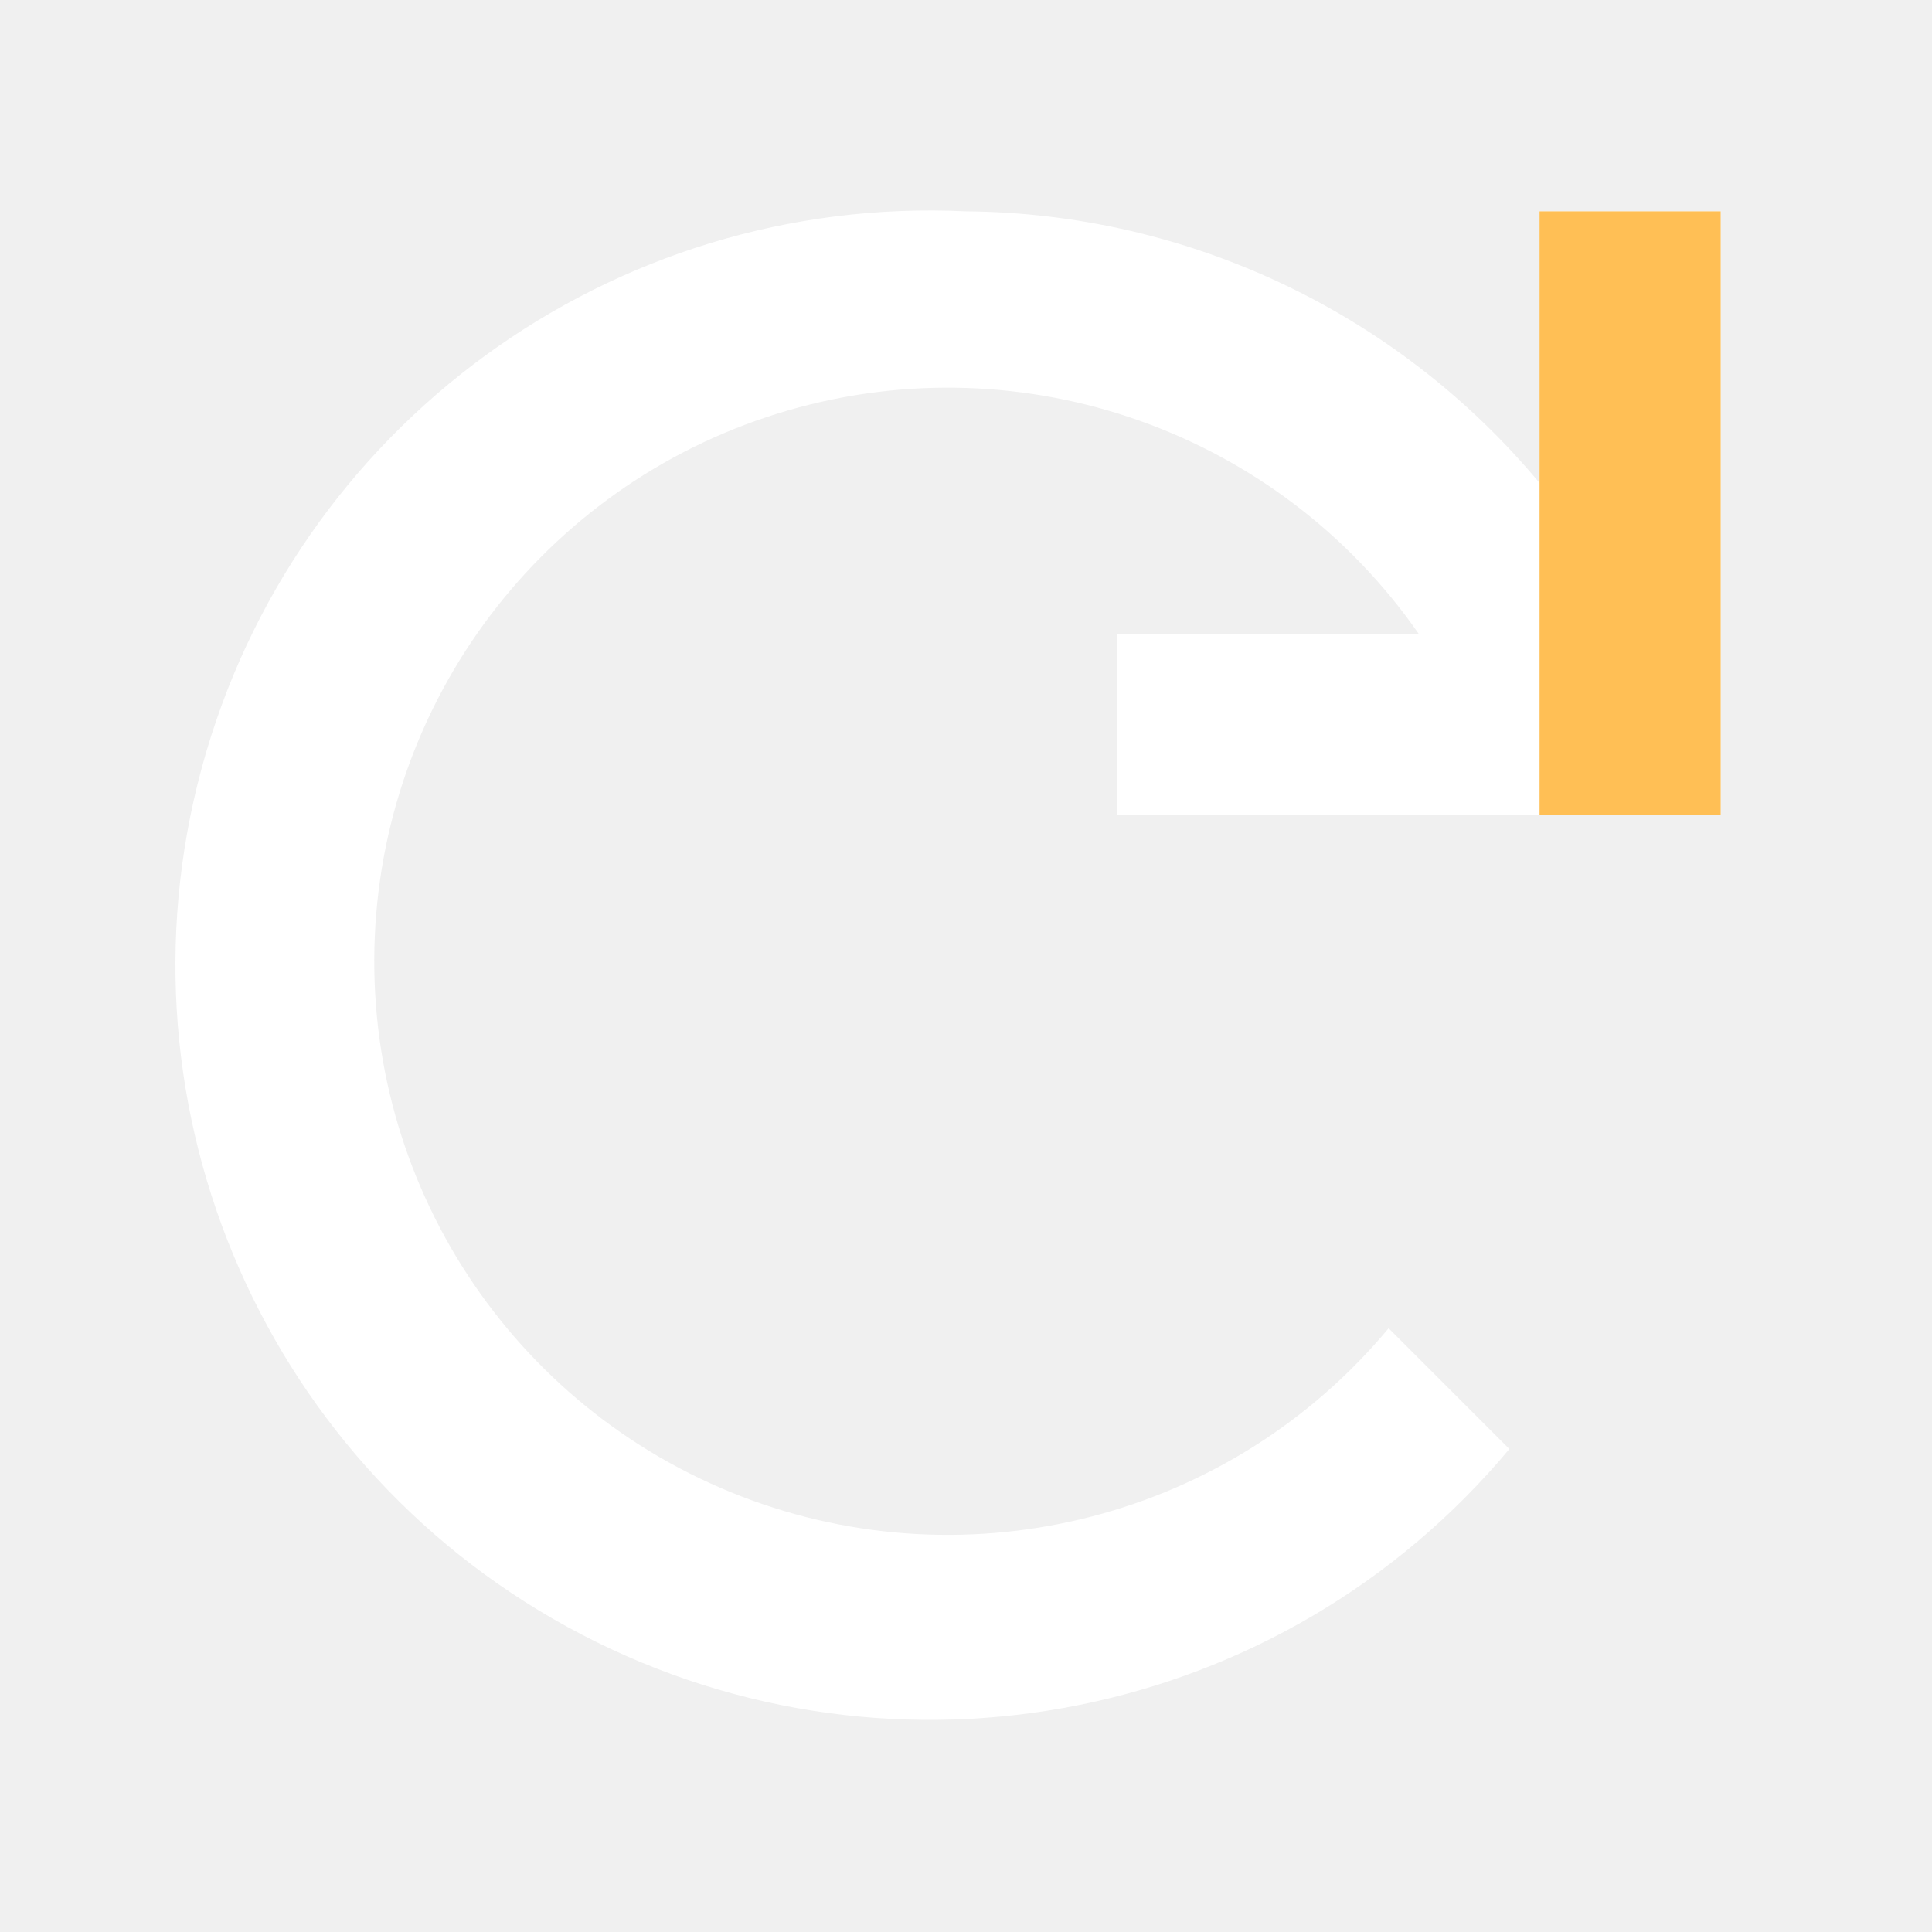
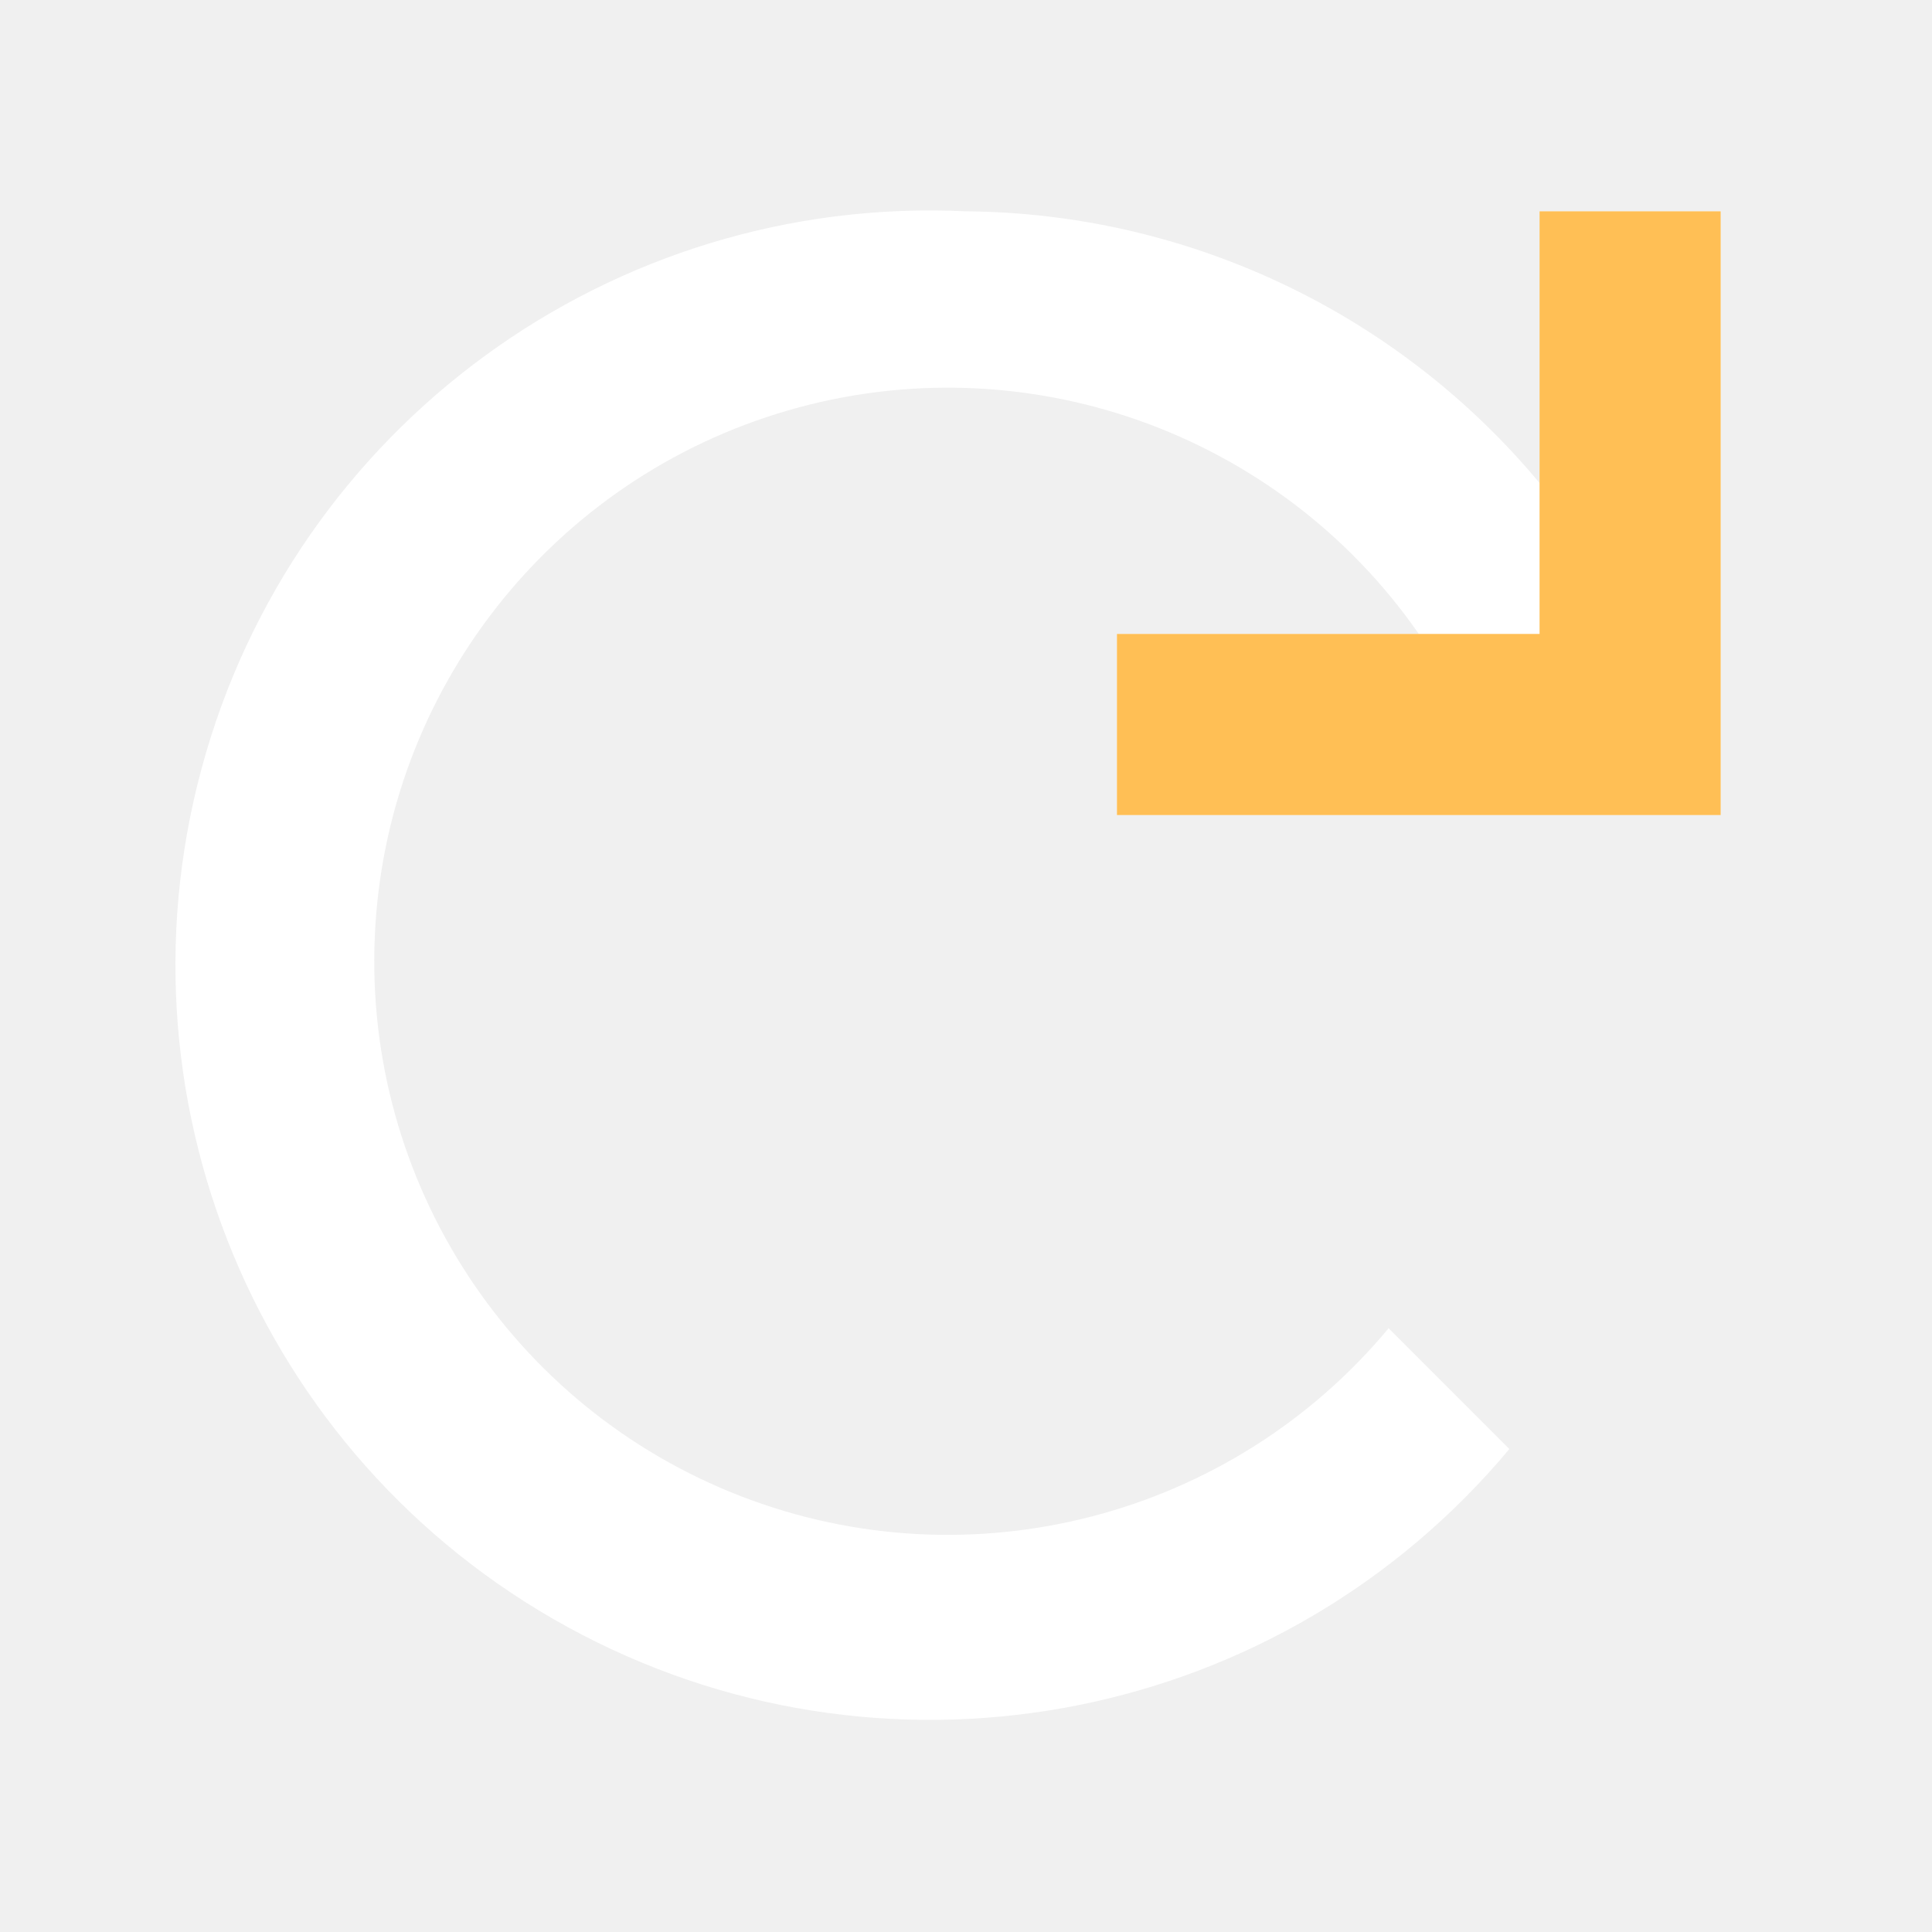
<svg xmlns="http://www.w3.org/2000/svg" viewBox="0 0 64 64">
  <path fill="#fff" d="M32 7a25 25 0 0119 9V7h6v20H37v-6h10a19 19 0 10-1 23l4 4A25 25 0 1132 7z" />
-   <path fill="#ffbf55" d="M51 7h6v20h-6z" />
+   <path fill="#ffbf55" d="M51 7h6v20h-6zM37 21h20v6H37z" />
</svg>
